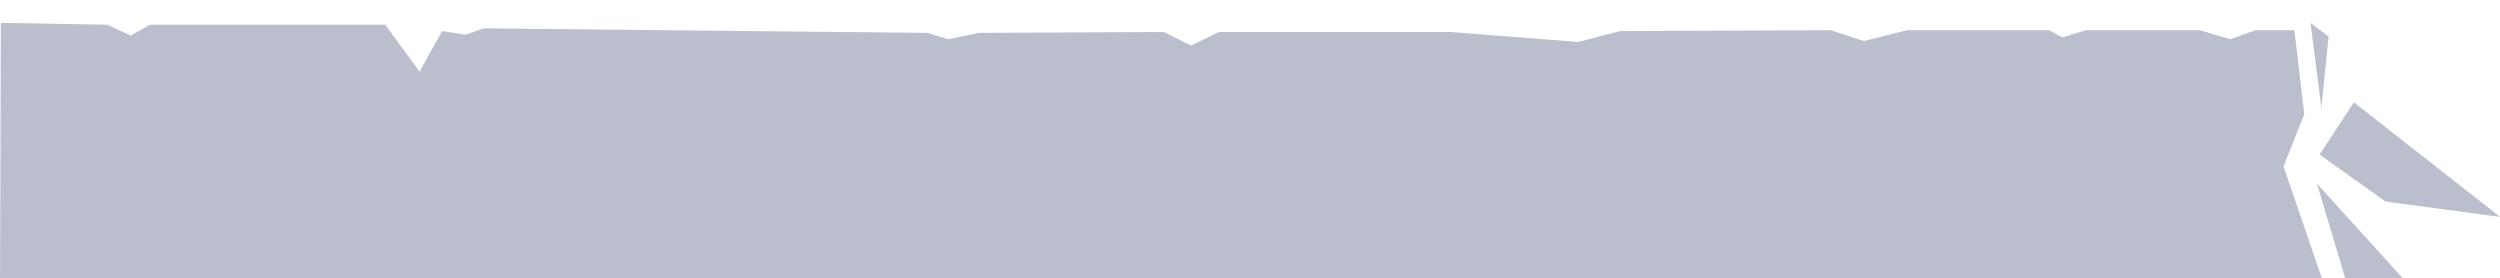
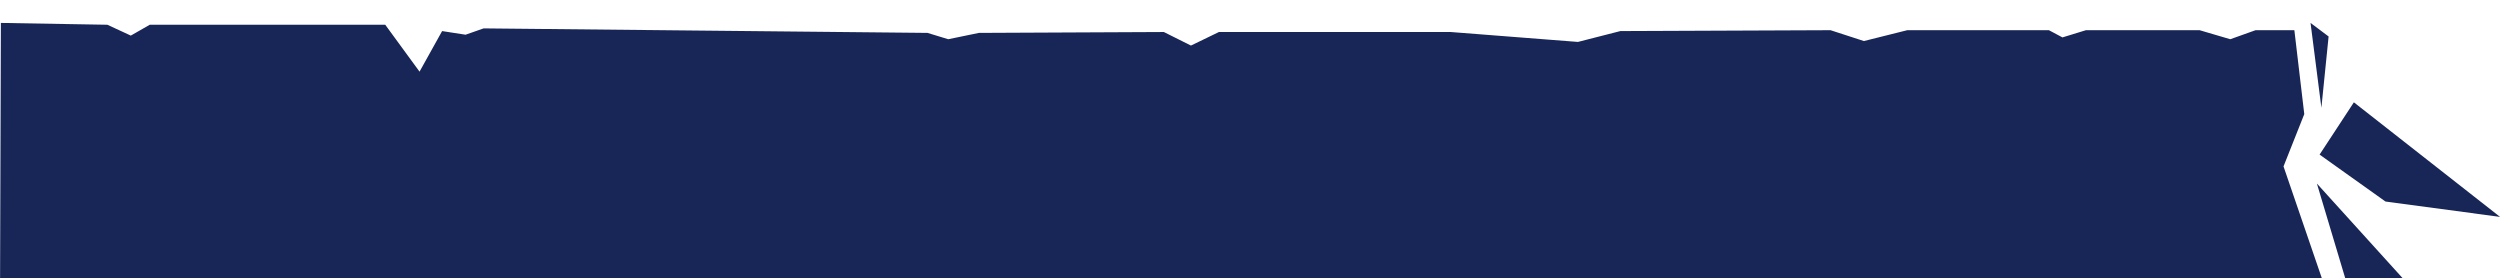
<svg xmlns="http://www.w3.org/2000/svg" id="Camada_1" data-name="Camada 1" viewBox="0 0 426.36 47.39">
  <defs>
    <style>
      .cls-1 {
-         fill: #babecd;
+         fill: #182657;
        fill="currentColor"
        fill-rule: evenodd;
        stroke-width: 0px;
      }
    </style>
  </defs>
  <path class="cls-1" d="M0,51.3L.15,3.91l18.16.31,4,1.85,3.23-1.85h40.16l5.85,8,3.85-6.92,4,.62,3.08-1.08,75.7.77,3.54,1.08,5.23-1.08,31.54-.15,4.62,2.31,4.77-2.31h39.54l21.69,1.69,7.23-1.85,35.85-.15,5.69,1.85,7.39-1.85h24.16l2.31,1.23,4-1.23h19.39l5.23,1.54,4.31-1.54h6.62l1.69,14.31-3.54,8.92,7.54,22h-25.39l-4.31-1.54-5.23,1.54-13.23-.15-7.39-1.85-5.69,1.85-30-.15-7.23-1.85-21.69,1.69h-37.08l-4.62-2.15h-.46l-4.46,2.15-36.47-.15-5.23-1.08-3.54,1.08h-54.01l-3.08-1.08-3.85,1.23-2.15-2h-3.69l-3.85,3.08H43.85l-3.23-1.85-4,1.85-36.62.31ZM394.05,3.91l3.08,2.31-1.23,12.16-1.85-14.46ZM395.13,31.3l16.31,18h-10.92l-5.39-18ZM395.59,26.37l5.85-8.92,24.93,19.54-19.54-2.62-11.23-8Z" />
</svg>
